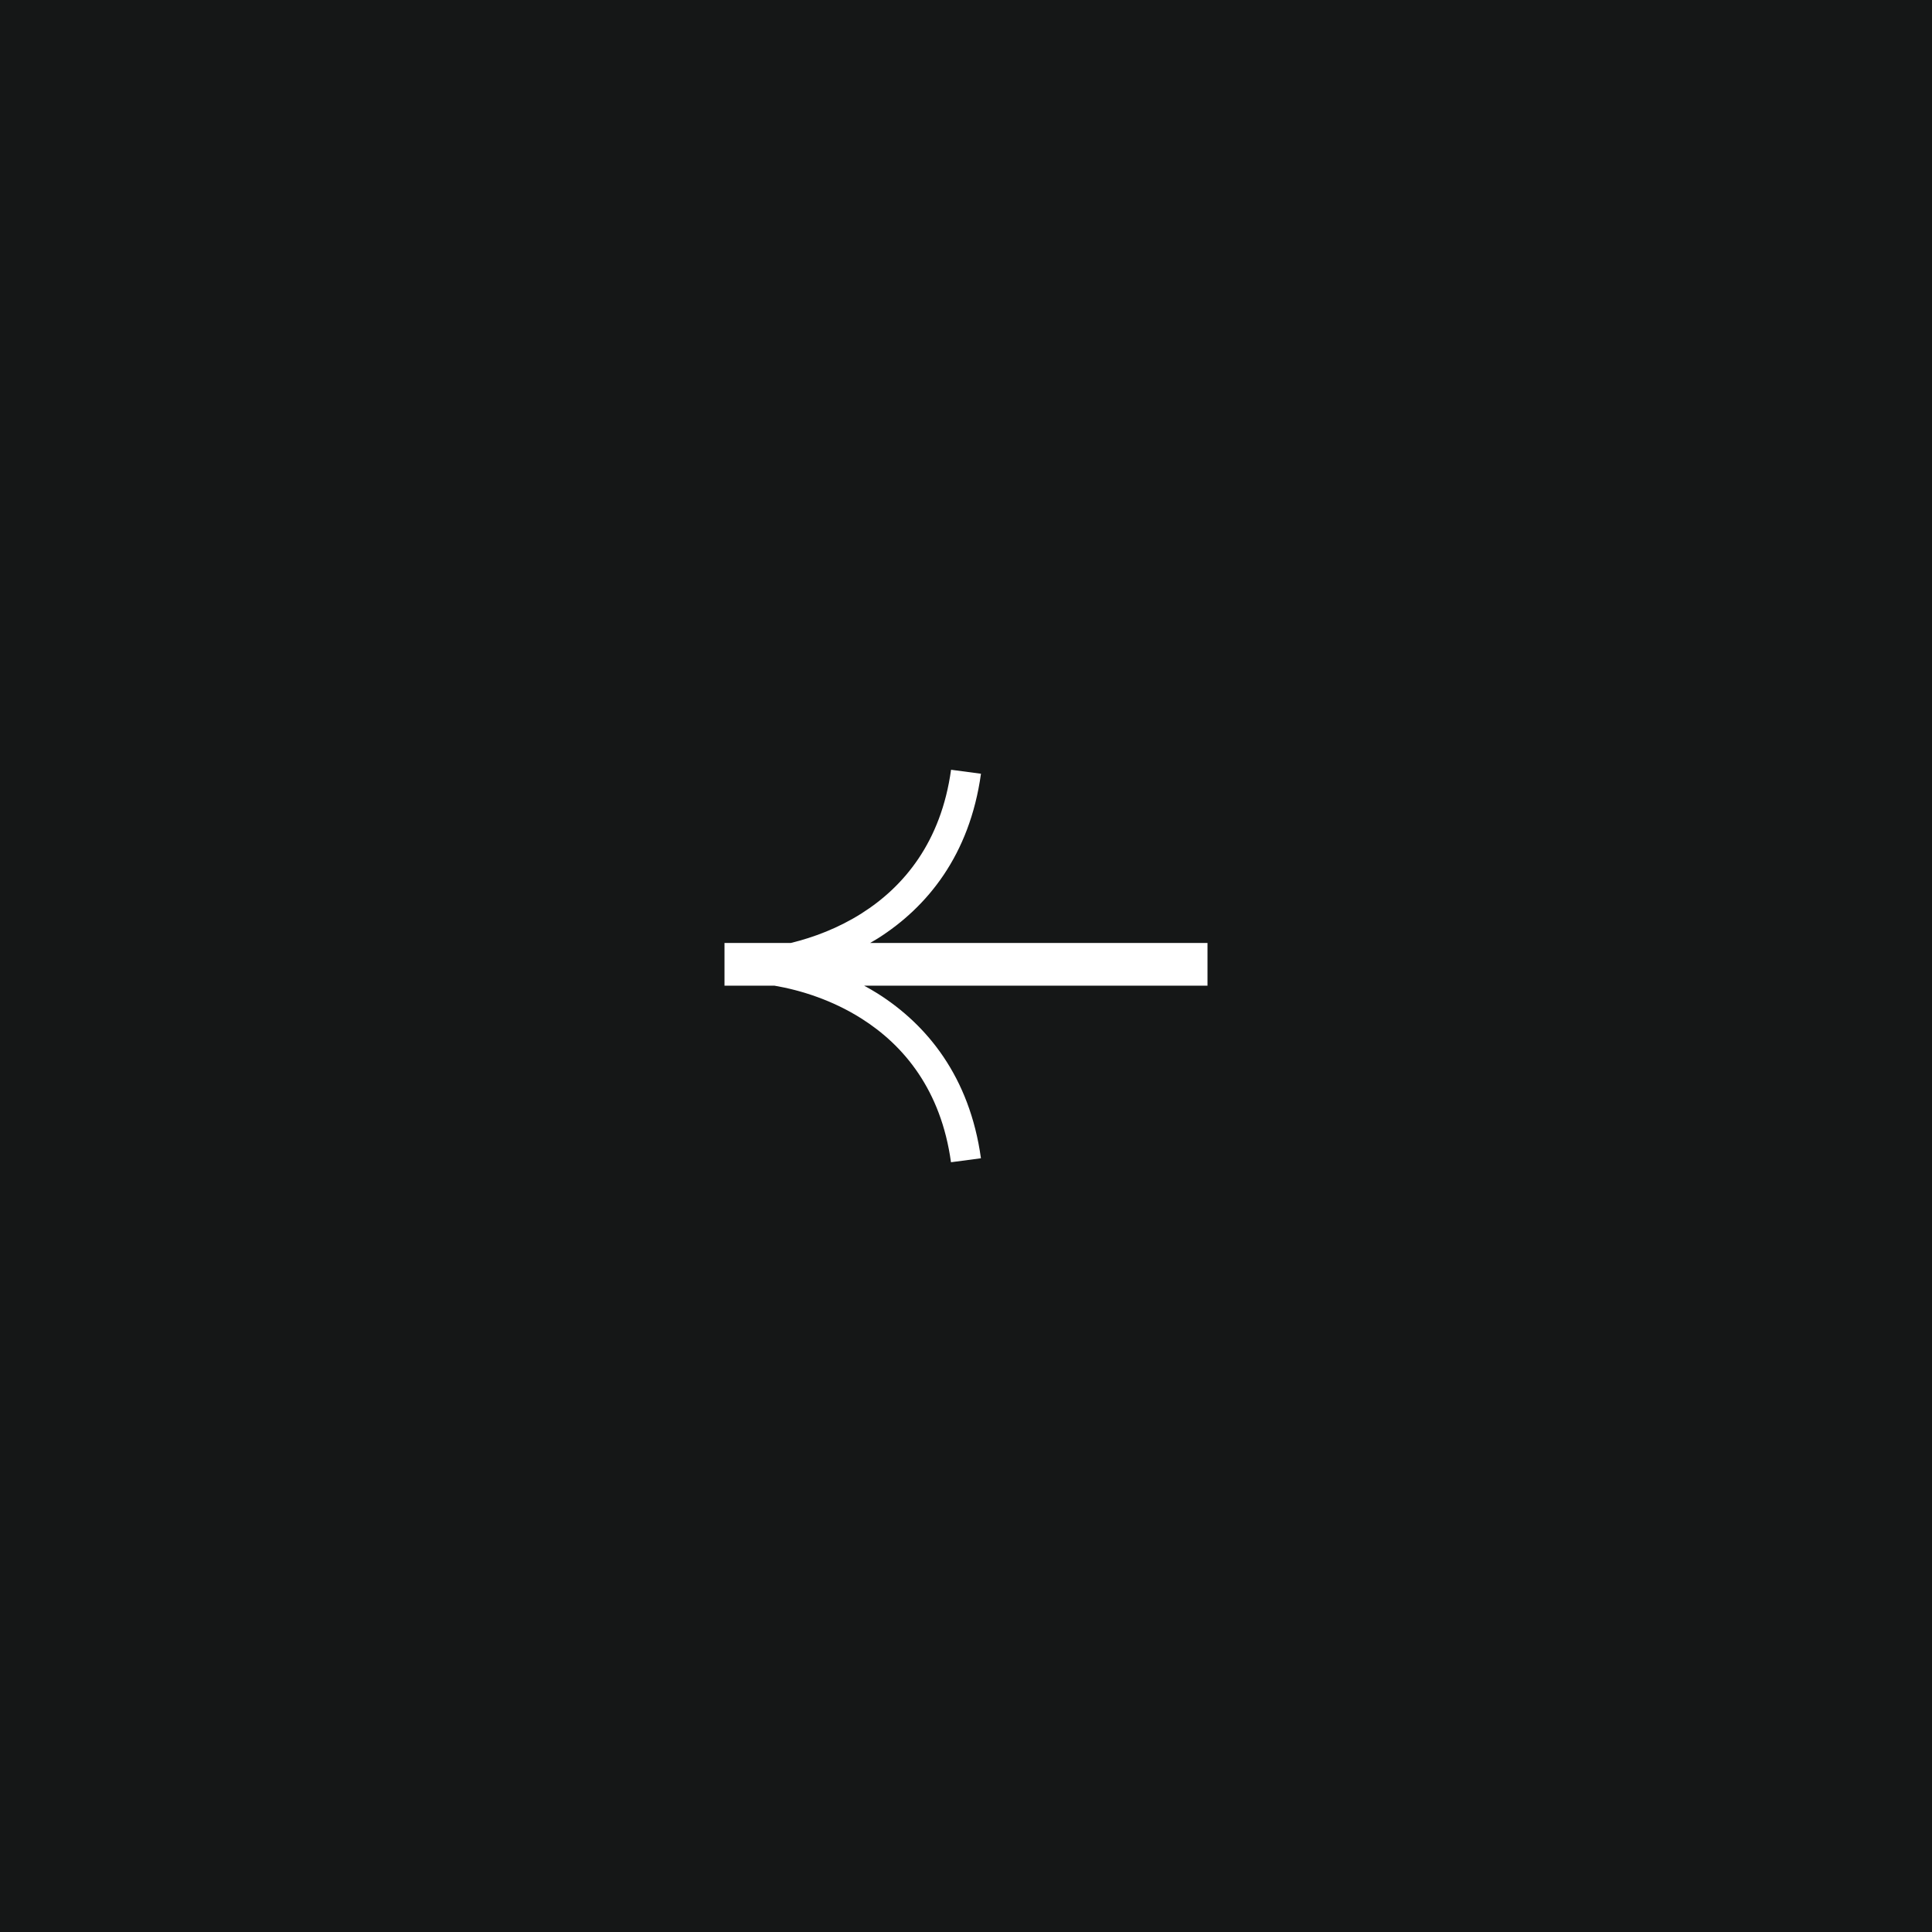
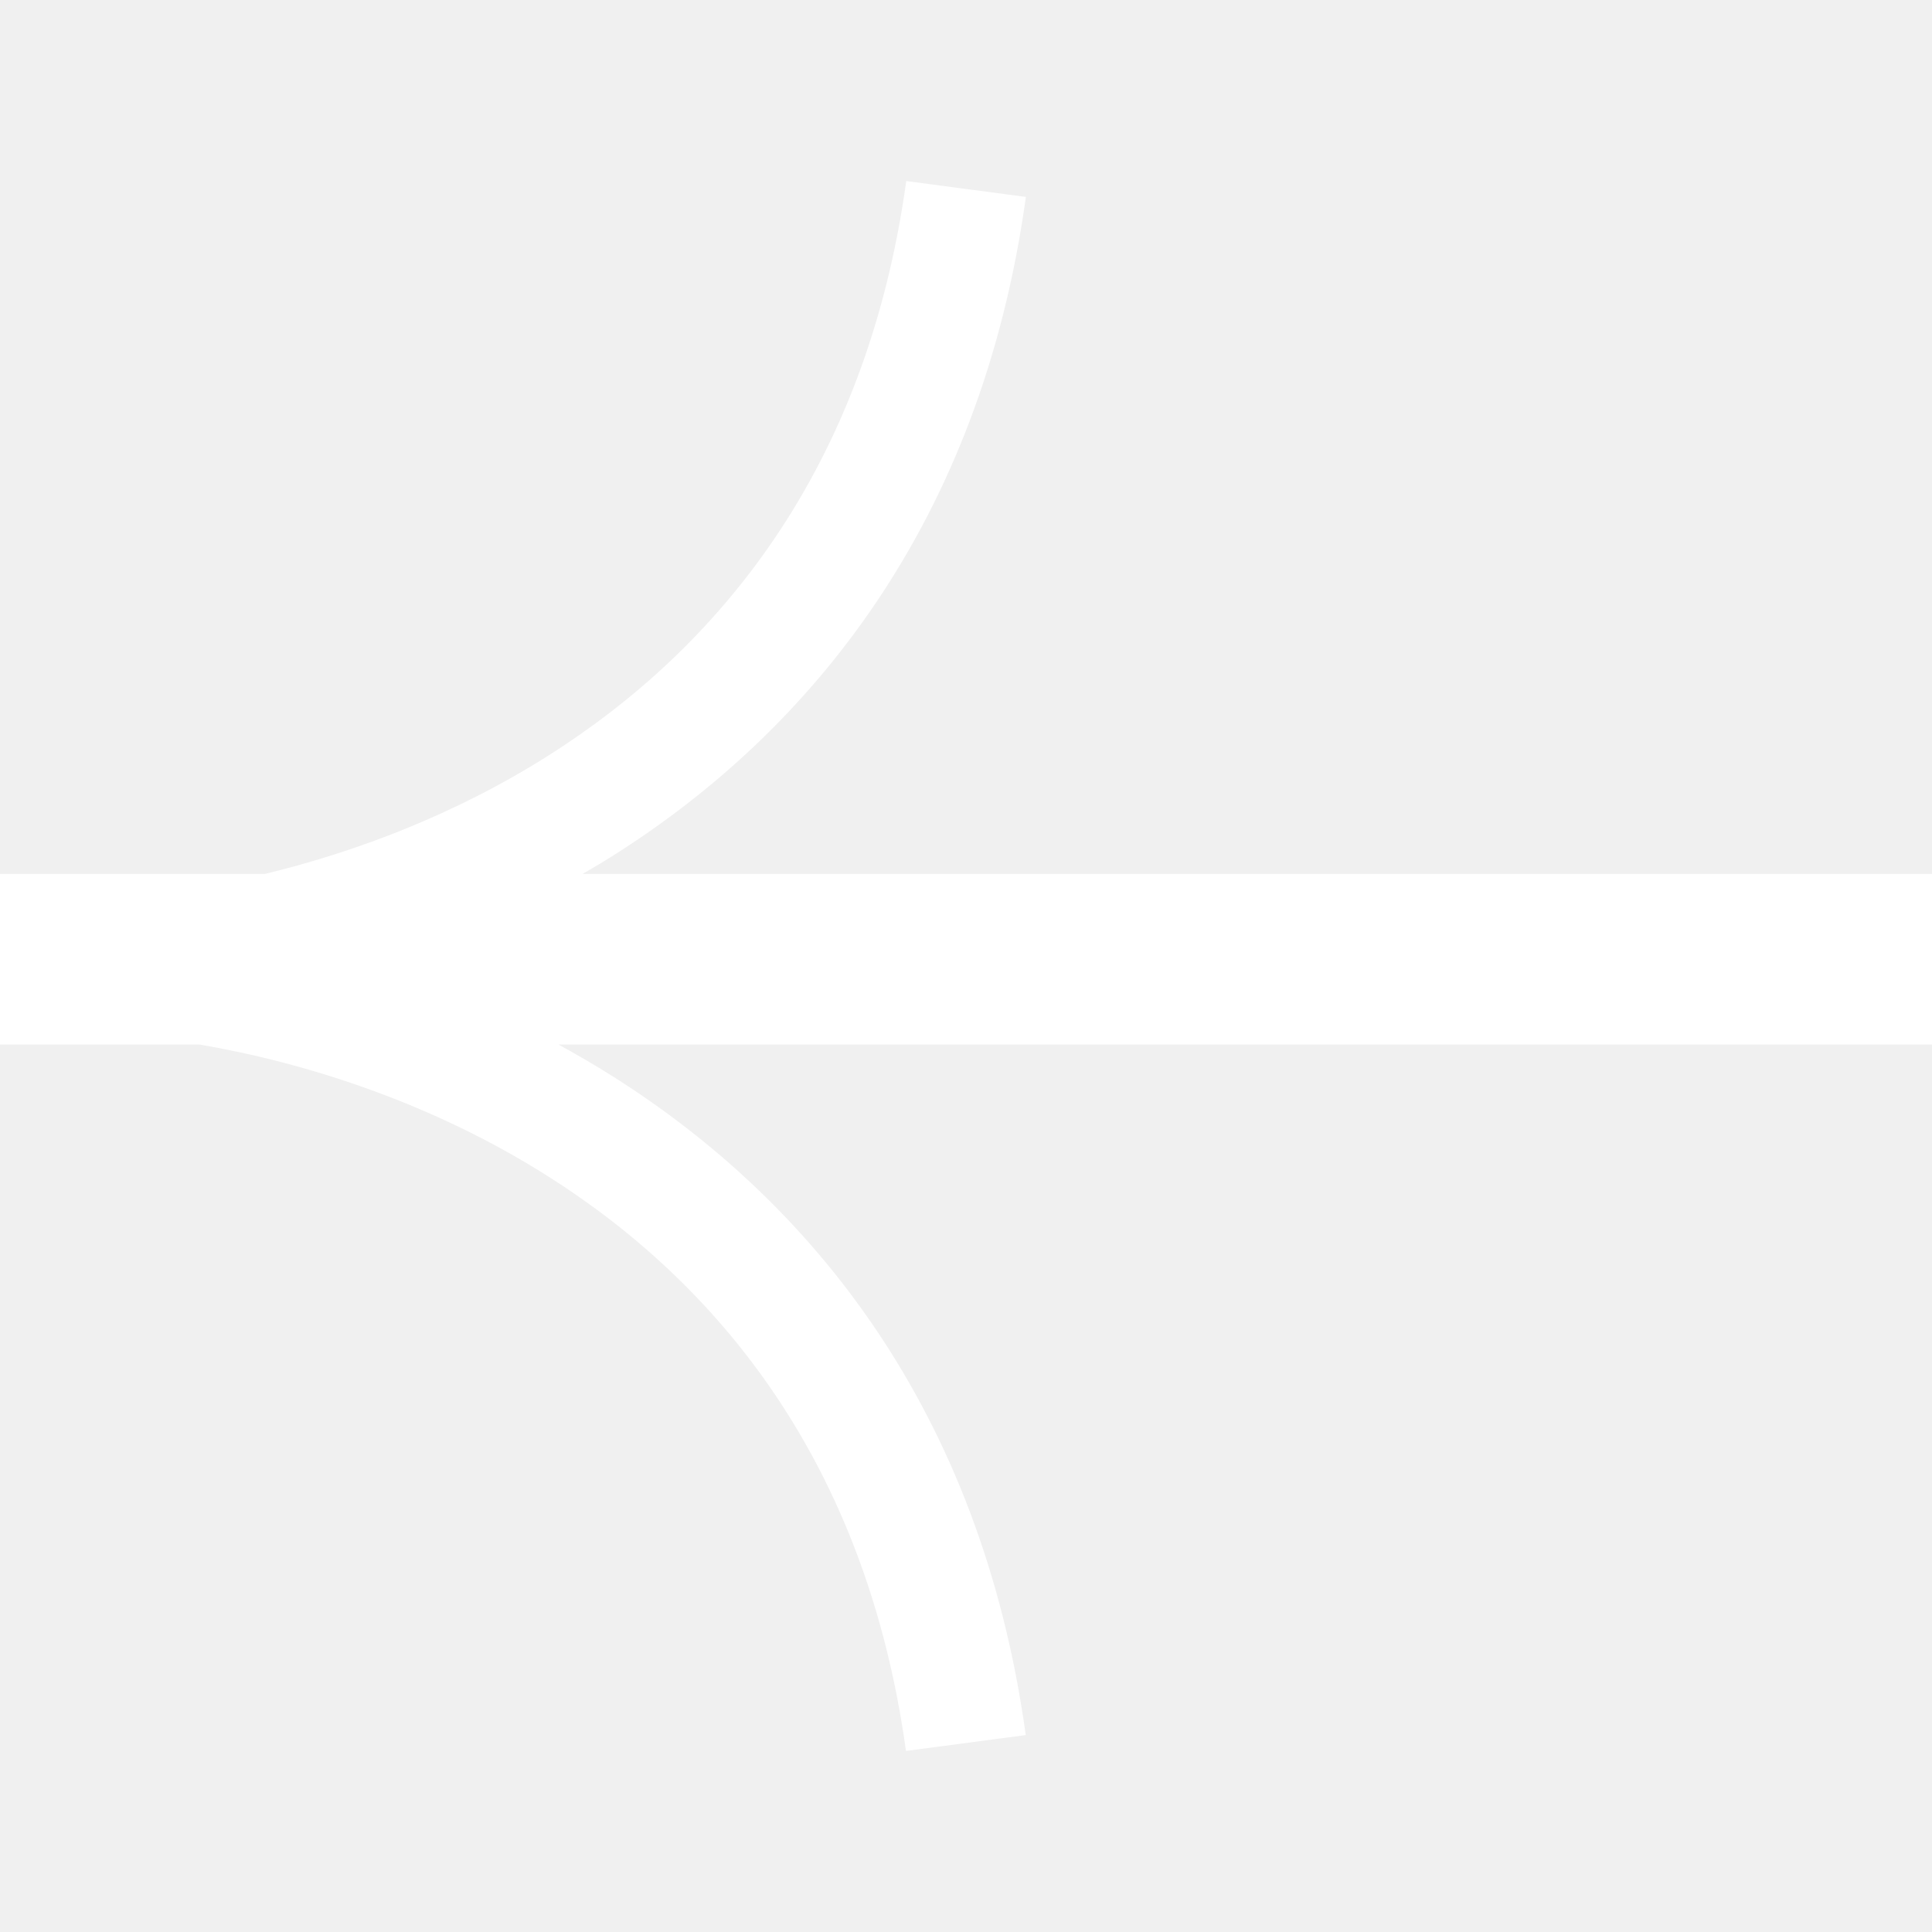
- <svg xmlns="http://www.w3.org/2000/svg" width="56" height="56" viewBox="0 0 56 56" fill="none">
-   <rect width="56" height="56" fill="#151717" />
-   <path d="M28.434 22.427C28.106 24.795 26.869 26.297 25.449 27.197C25.374 27.244 25.297 27.289 25.221 27.333H35V28.57H25.047C25.181 28.643 25.315 28.72 25.447 28.803C26.867 29.703 28.105 31.205 28.433 33.573L27.565 33.688C27.275 31.59 26.197 30.3 24.973 29.525C24.136 28.994 23.225 28.703 22.447 28.57H21V27.333H22.919C23.58 27.173 24.3 26.902 24.974 26.475C26.198 25.7 27.277 24.41 27.567 22.312L28.434 22.427Z" fill="white" />
+ <svg xmlns="http://www.w3.org/2000/svg" width="14" height="14" viewBox="0 0 14 14" fill="none">
+   <path d="M7.434 1.427C7.106 3.795 5.869 5.297 4.449 6.196C4.374 6.244 4.297 6.289 4.221 6.333H14V7.569H4.047C4.181 7.643 4.315 7.72 4.447 7.804C5.867 8.703 7.106 10.205 7.433 12.573L6.565 12.688C6.275 10.59 5.197 9.3 3.973 8.525C3.136 7.994 2.225 7.703 1.447 7.569H0V6.333H1.919C2.58 6.173 3.3 5.902 3.974 5.475C5.198 4.7 6.277 3.411 6.567 1.312L7.434 1.427Z" fill="white" />
</svg>
